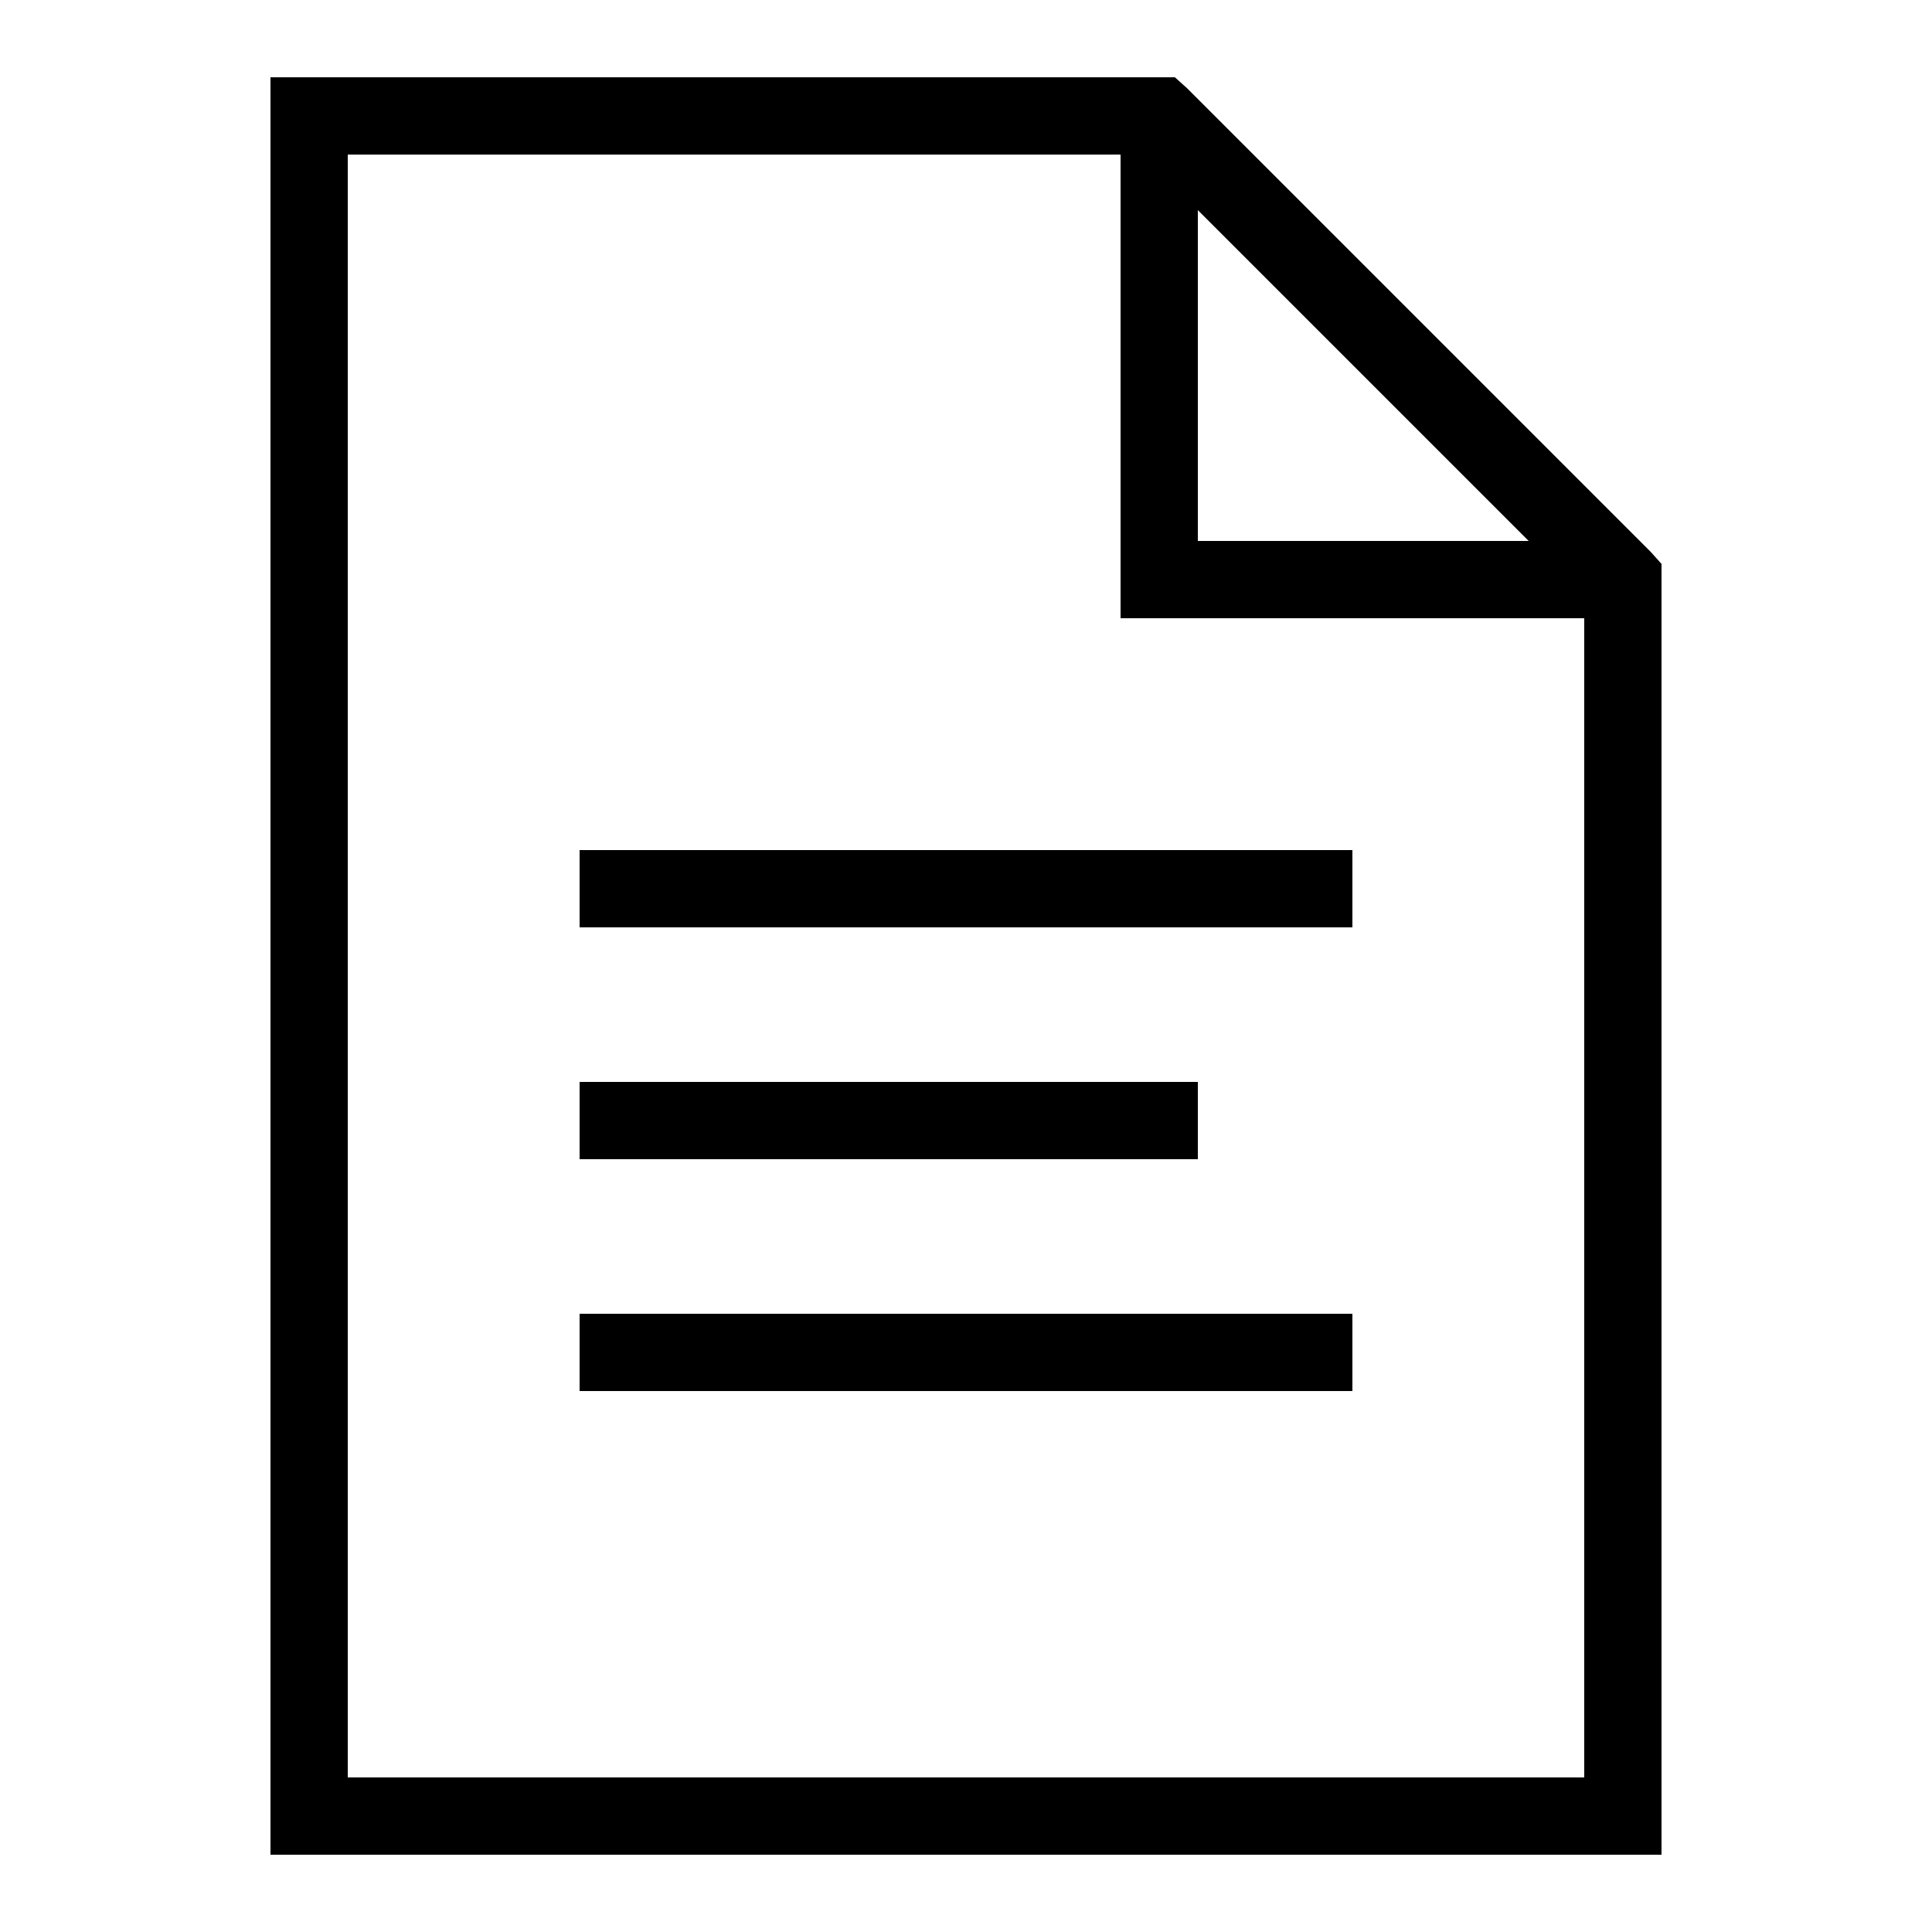
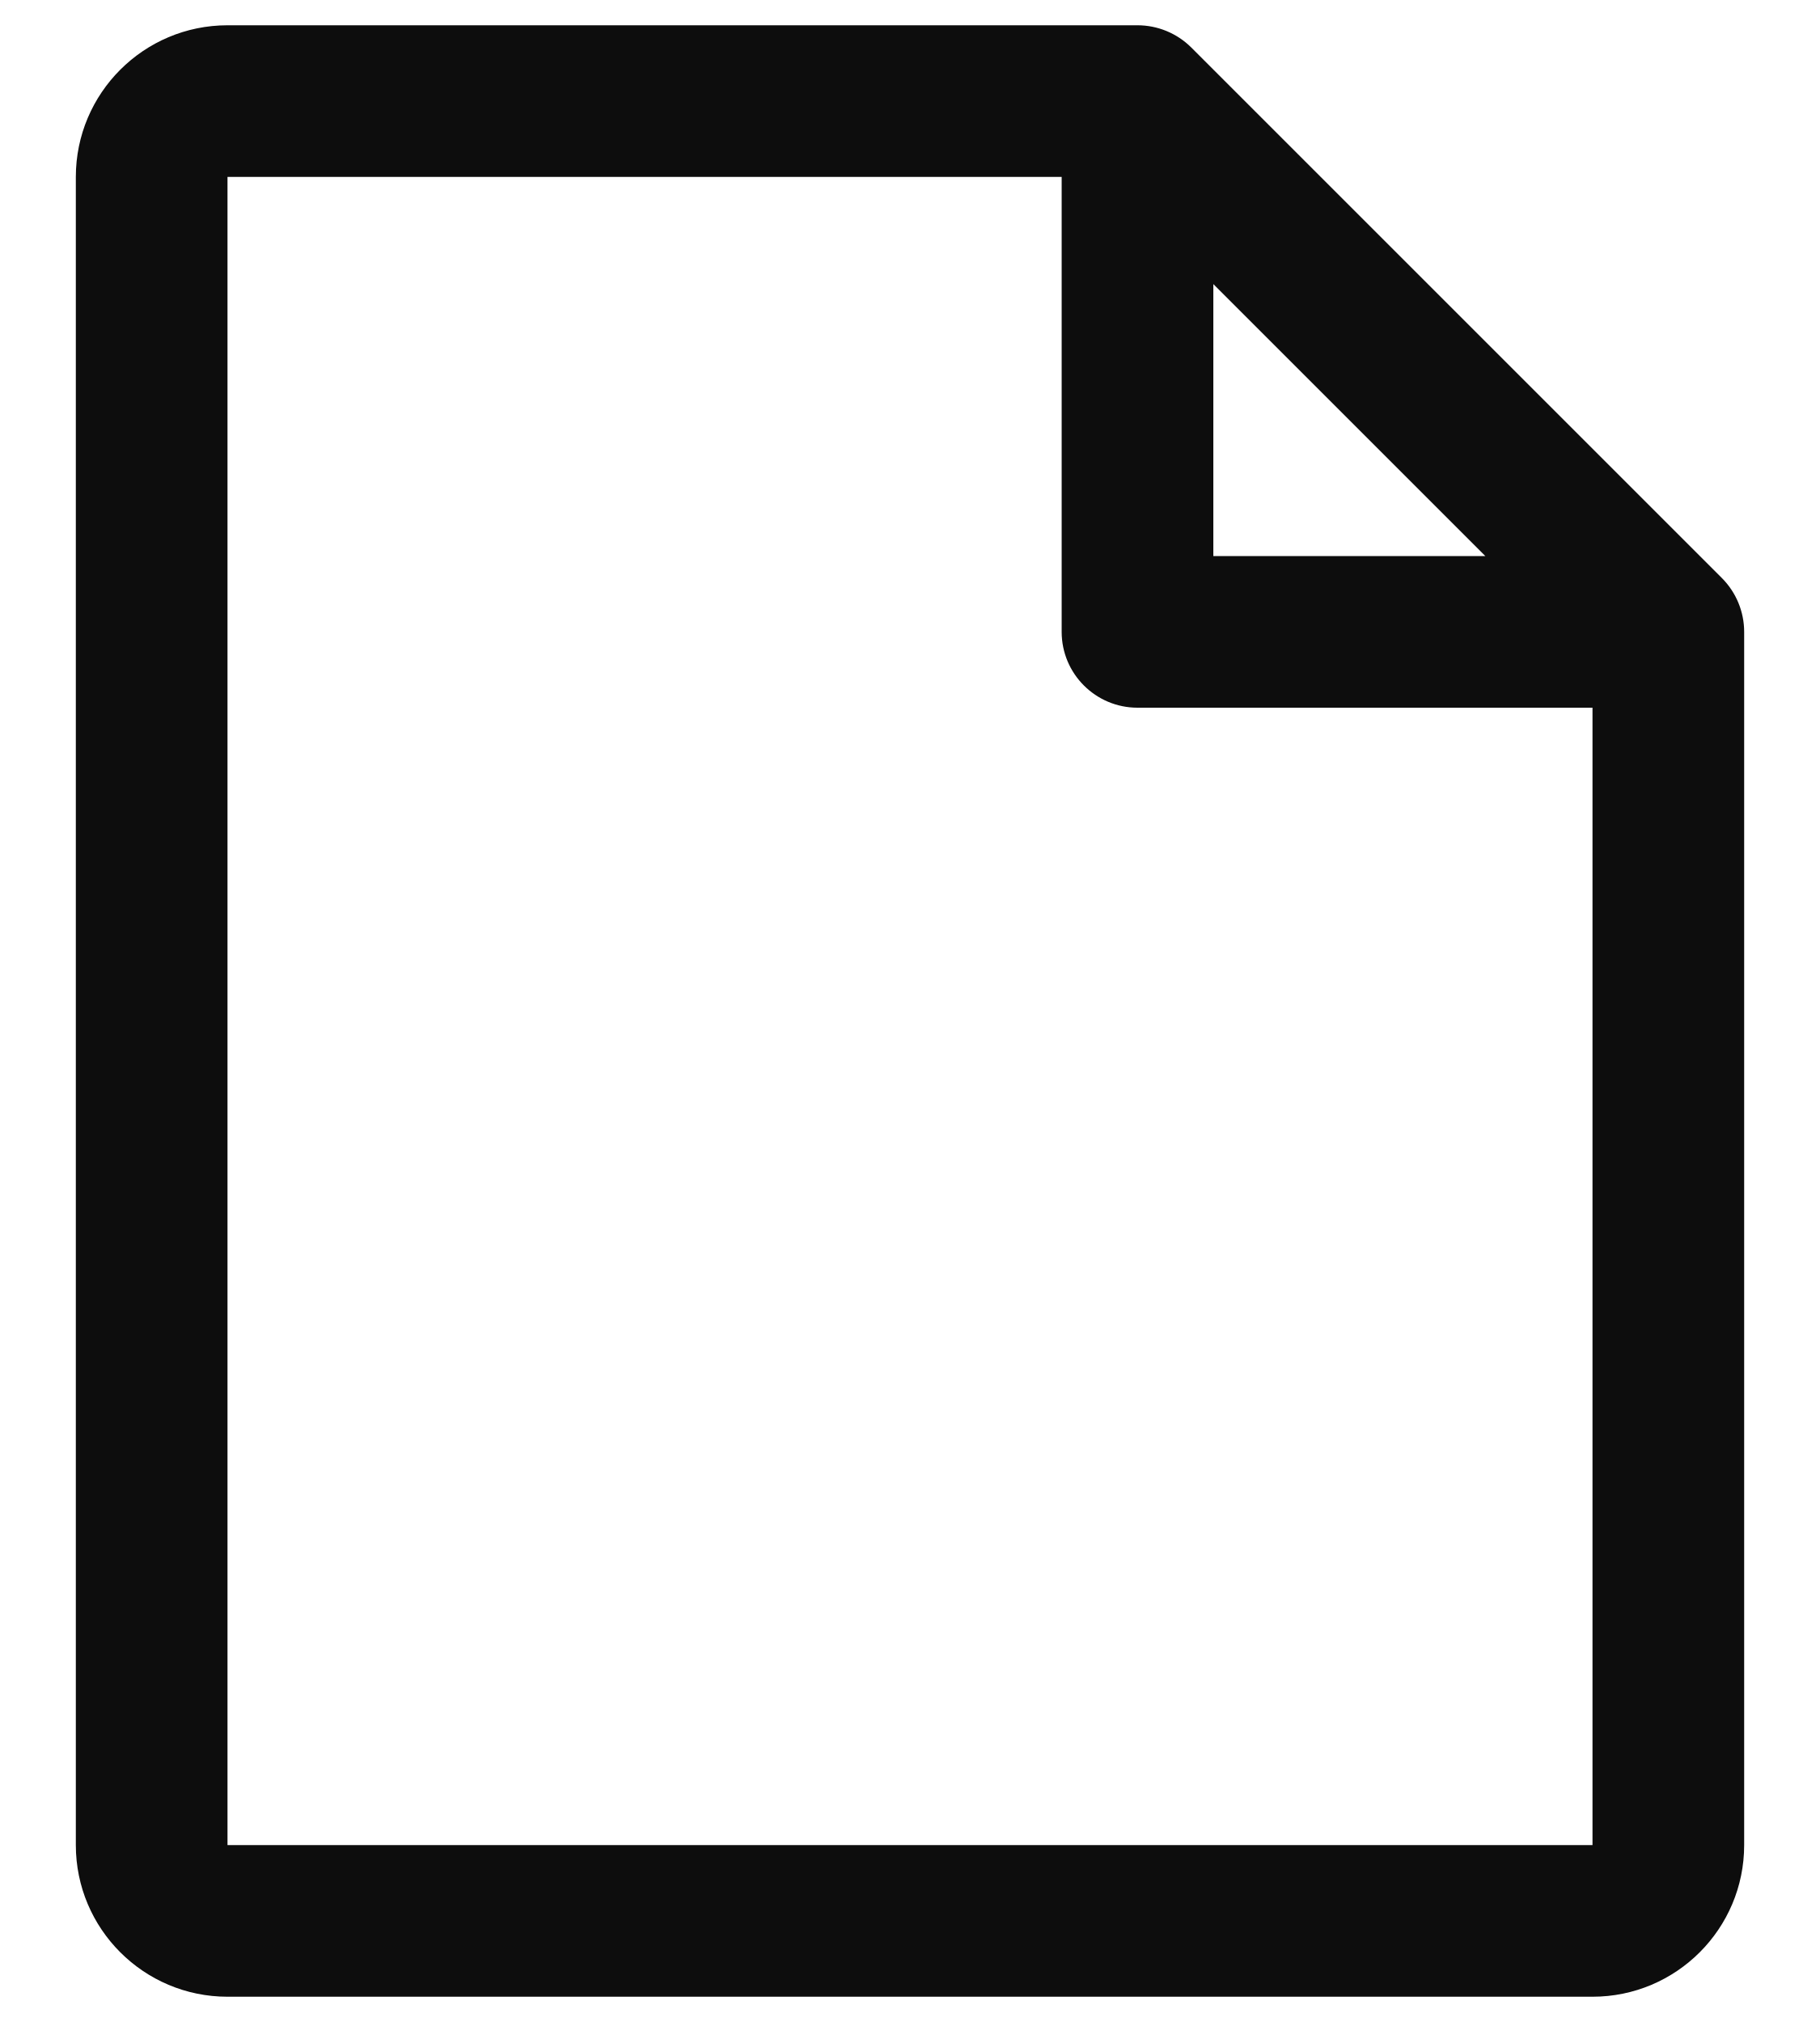
- <svg xmlns="http://www.w3.org/2000/svg" viewBox="0 0 50 50" width="100px" height="100px">
-   <path d="M 7 2 L 7 48 L 43 48 L 43 14.594 L 42.719 14.281 L 30.719 2.281 L 30.406 2 Z M 9 4 L 29 4 L 29 16 L 41 16 L 41 46 L 9 46 Z M 31 5.438 L 39.562 14 L 31 14 Z M 15 22 L 15 24 L 35 24 L 35 22 Z M 15 28 L 15 30 L 31 30 L 31 28 Z M 15 34 L 15 36 L 35 36 L 35 34 Z" />
+ <svg xmlns="http://www.w3.org/2000/svg" width="18" height="20" viewBox="0 0 18 20" fill="none">
+   <path fill-rule="evenodd" clip-rule="evenodd" d="M17.031 5.719L11.781 0.469C11.64 0.329 11.449 0.25 11.25 0.25H2.25C1.422 0.25 0.75 0.922 0.75 1.75V18.25C0.75 19.078 1.422 19.75 2.25 19.75H15.75C16.578 19.75 17.25 19.078 17.25 18.25V6.25C17.25 6.051 17.171 5.86 17.031 5.719V5.719ZM12 2.81L14.69 5.5H12V2.81ZM15.75 18.25H2.25V1.75H10.5V6.25C10.5 6.664 10.836 7 11.25 7H15.75V18.25V18.25Z" fill="#0D0D0D" />
</svg>
